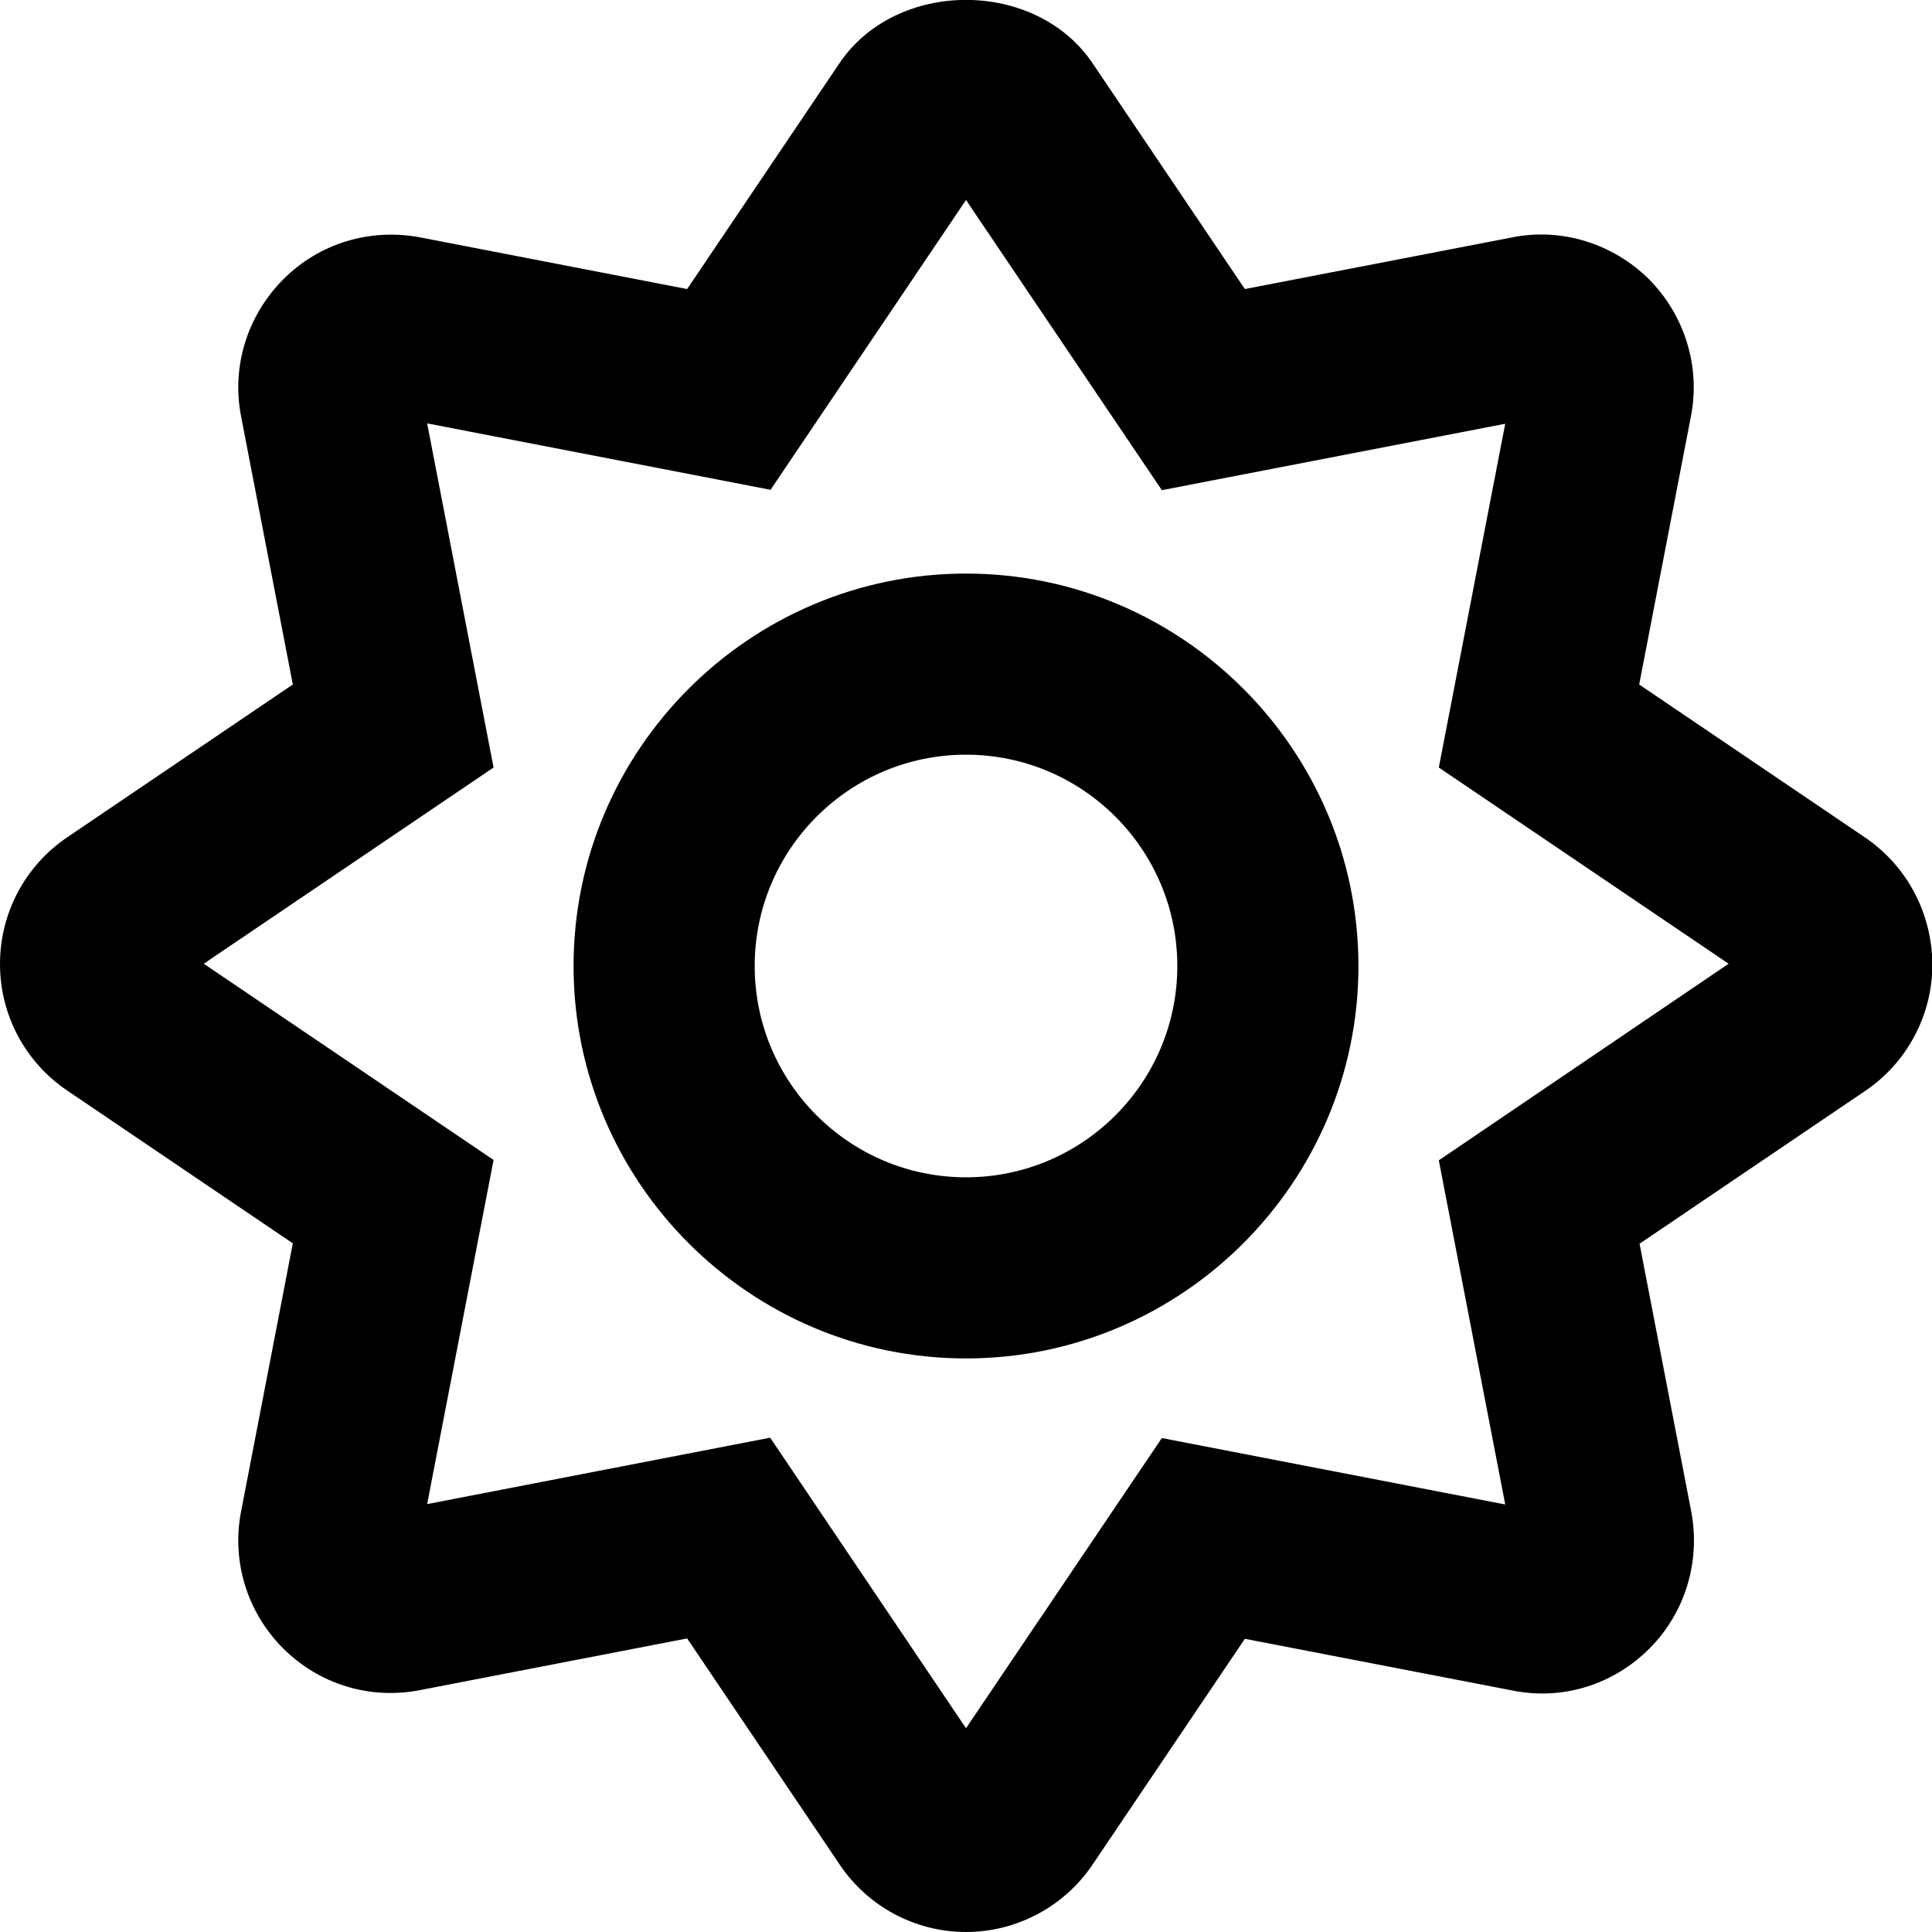
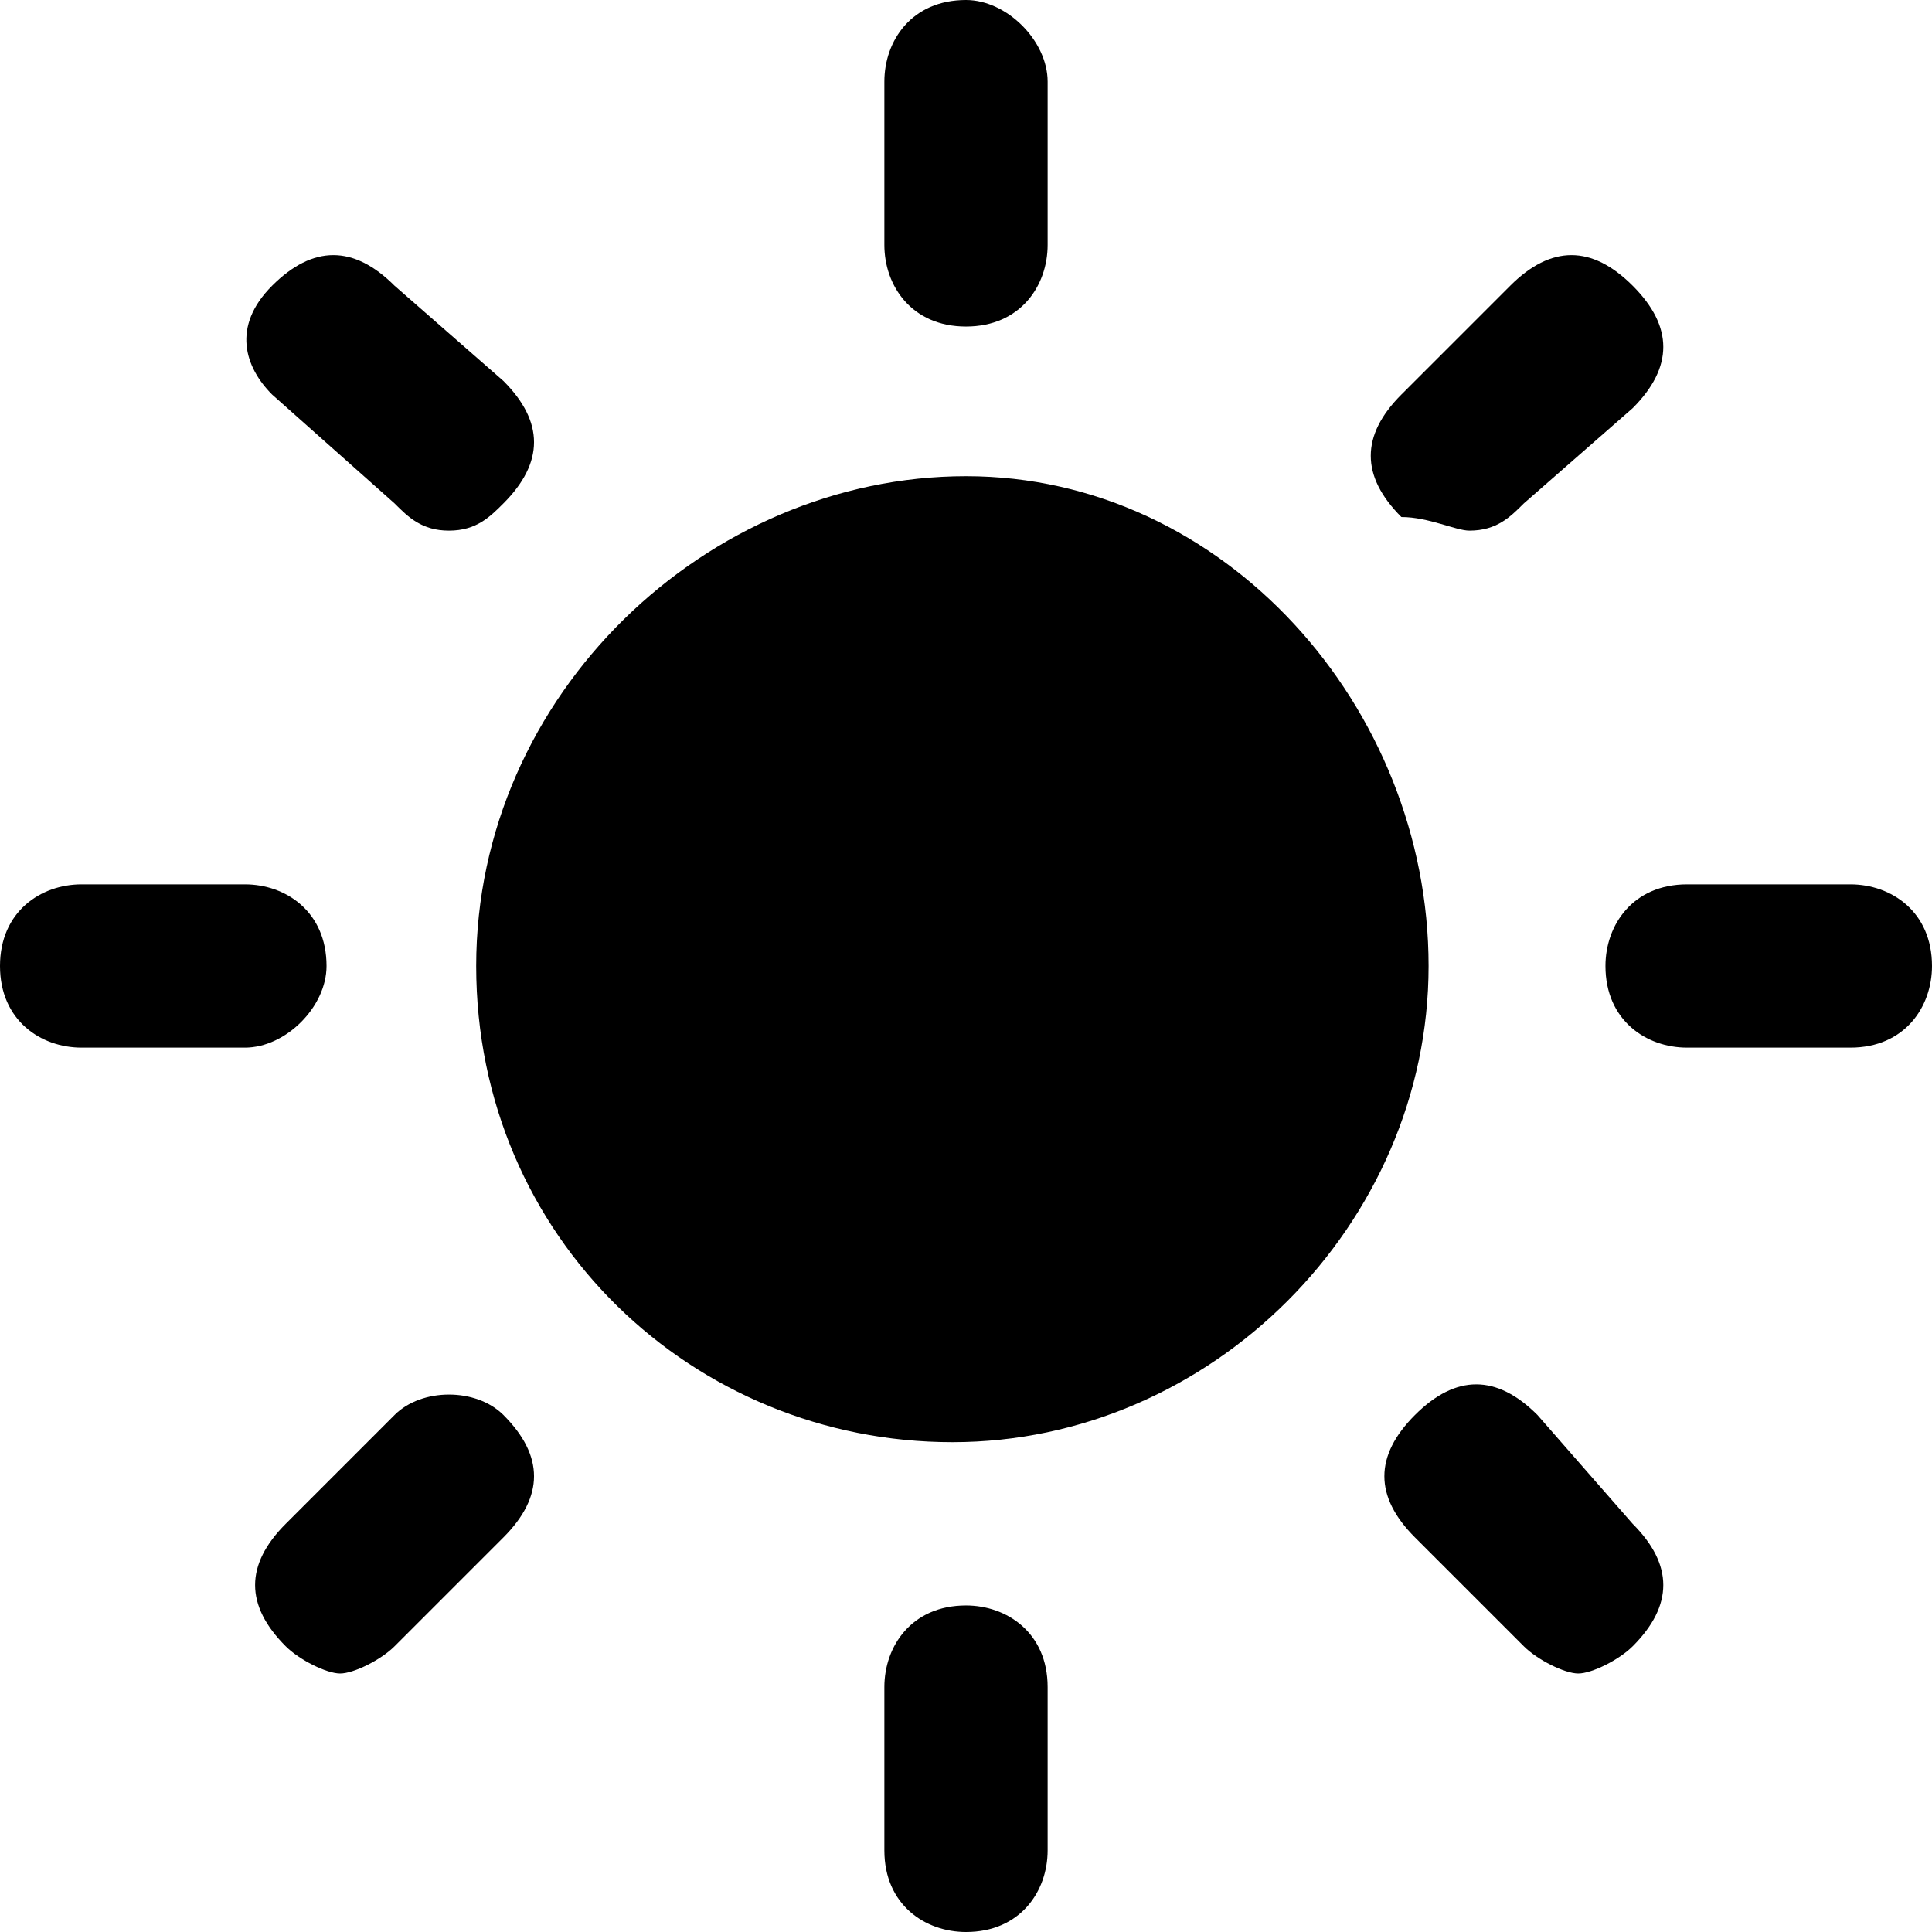
- <svg xmlns="http://www.w3.org/2000/svg" viewBox="0 0 512 512" aria-labelledby="title" width="1em" height="1em" fill="currentColor">
-   <path d="M494.2 221.9l-59.8-40.5 13.7-71c2.6-13.2-1.6-26.8-11.1-36.4-9.6-9.5-23.2-13.7-36.2-11.1l-70.9 13.7-40.4-59.9c-15.1-22.3-51.9-22.3-67 0l-40.4 59.9-70.8-13.7C98 60.4 84.5 64.5 75 74.1c-9.5 9.6-13.7 23.1-11.1 36.3l13.7 71-59.8 40.5C6.6 229.5 0 242 0 255.5s6.7 26 17.8 33.5l59.8 40.5-13.7 71c-2.6 13.2 1.6 26.8 11.1 36.3 9.5 9.5 22.9 13.7 36.3 11.1l70.8-13.7 40.4 59.9C230 505.3 242.6 512 256 512s26-6.7 33.5-17.8l40.4-59.9 70.9 13.7c13.4 2.7 26.8-1.6 36.3-11.1 9.5-9.5 13.6-23.1 11.1-36.3l-13.7-71 59.8-40.5c11.1-7.5 17.8-20.1 17.8-33.5-.1-13.6-6.7-26.1-17.9-33.7zm-112.9 85.6l17.6 91.2-91-17.6L256 458l-51.9-77-90.9 17.6 17.6-91.2-76.8-52 76.8-52-17.6-91.2 91 17.6L256 53l51.9 76.9 91-17.6-17.6 91.1 76.8 52-76.8 52.1zM256 152c-57.3 0-104 46.7-104 104s46.7 104 104 104 104-46.7 104-104-46.7-104-104-104zm0 160c-30.9 0-56-25.1-56-56s25.1-56 56-56 56 25.1 56 56-25.1 56-56 56z" />
+ <svg xmlns="http://www.w3.org/2000/svg" viewBox="0 0 14.2 14.2" aria-labelledby="title" width="1em" height="1em" fill="currentColor">
+   <path d="M3.5,7.1c0,2,1.6,3.5,3.5,3.5s3.5-1.6,3.5-3.5S9,3.5,7.1,3.5S3.5,5.1,3.5,7.1z" />
+   <path d="M7.1,2.4c0.4,0,0.6-0.3,0.6-0.6V0.6C7.7,0.3,7.4,0,7.1,0C6.7,0,6.5,0.3,6.5,0.6v1.2C6.5,2.1,6.7,2.4,7.1,2.4z" />
+   <path d="M7.1,11.8c-0.4,0-0.6,0.3-0.6,0.6v1.2c0,0.4,0.3,0.6,0.6,0.6c0.4,0,0.6-0.3,0.6-0.6v-1.2C7.7,12,7.4,11.8,7.1,11.8z" />
+   <path d="M2.4,7.1c0-0.4-0.3-0.6-0.6-0.6H0.6C0.3,6.5,0,6.7,0,7.1c0,0.4,0.3,0.6,0.6,0.6h1.2C2.1,7.7,2.4,7.4,2.4,7.1z" />
+   <path d="M13.6,6.5h-1.2c-0.4,0-0.6,0.3-0.6,0.6c0,0.4,0.3,0.6,0.6,0.6h1.2c0.4,0,0.6-0.3,0.6-0.6C14.2,6.7,13.9,6.5,13.6,6.5z" />
+   <path d="M10.8,3.9c0.2,0,0.3-0.1,0.4-0.2L12,3c0.3-0.3,0.3-0.6,0-0.9c-0.3-0.3-0.6-0.3-0.9,0l-0.8,0.8c-0.3,0.3-0.3,0.6,0,0.9  C10.5,3.8,10.7,3.9,10.8,3.9z" />
+   <path d="M2.9,10.4l-0.8,0.8c-0.3,0.3-0.3,0.6,0,0.9c0.1,0.1,0.3,0.2,0.4,0.2s0.3-0.1,0.4-0.2l0.8-0.8c0.3-0.3,0.3-0.6,0-0.9  C3.5,10.2,3.1,10.2,2.9,10.4z" />
+   <path d="M2.9,3.7C3,3.8,3.1,3.9,3.3,3.9c0.2,0,0.3-0.1,0.4-0.2c0.3-0.3,0.3-0.6,0-0.9L2.9,2.1C2.6,1.8,2.3,1.8,2,2.1S1.8,2.7,2,2.9  L2.9,3.7z" />
+   <path d="M11.3,10.4c-0.3-0.3-0.6-0.3-0.9,0c-0.3,0.3-0.3,0.6,0,0.9l0.8,0.8c0.1,0.1,0.3,0.2,0.4,0.2s0.3-0.1,0.4-0.2  c0.3-0.3,0.3-0.6,0-0.9L11.3,10.4z" />
</svg>
